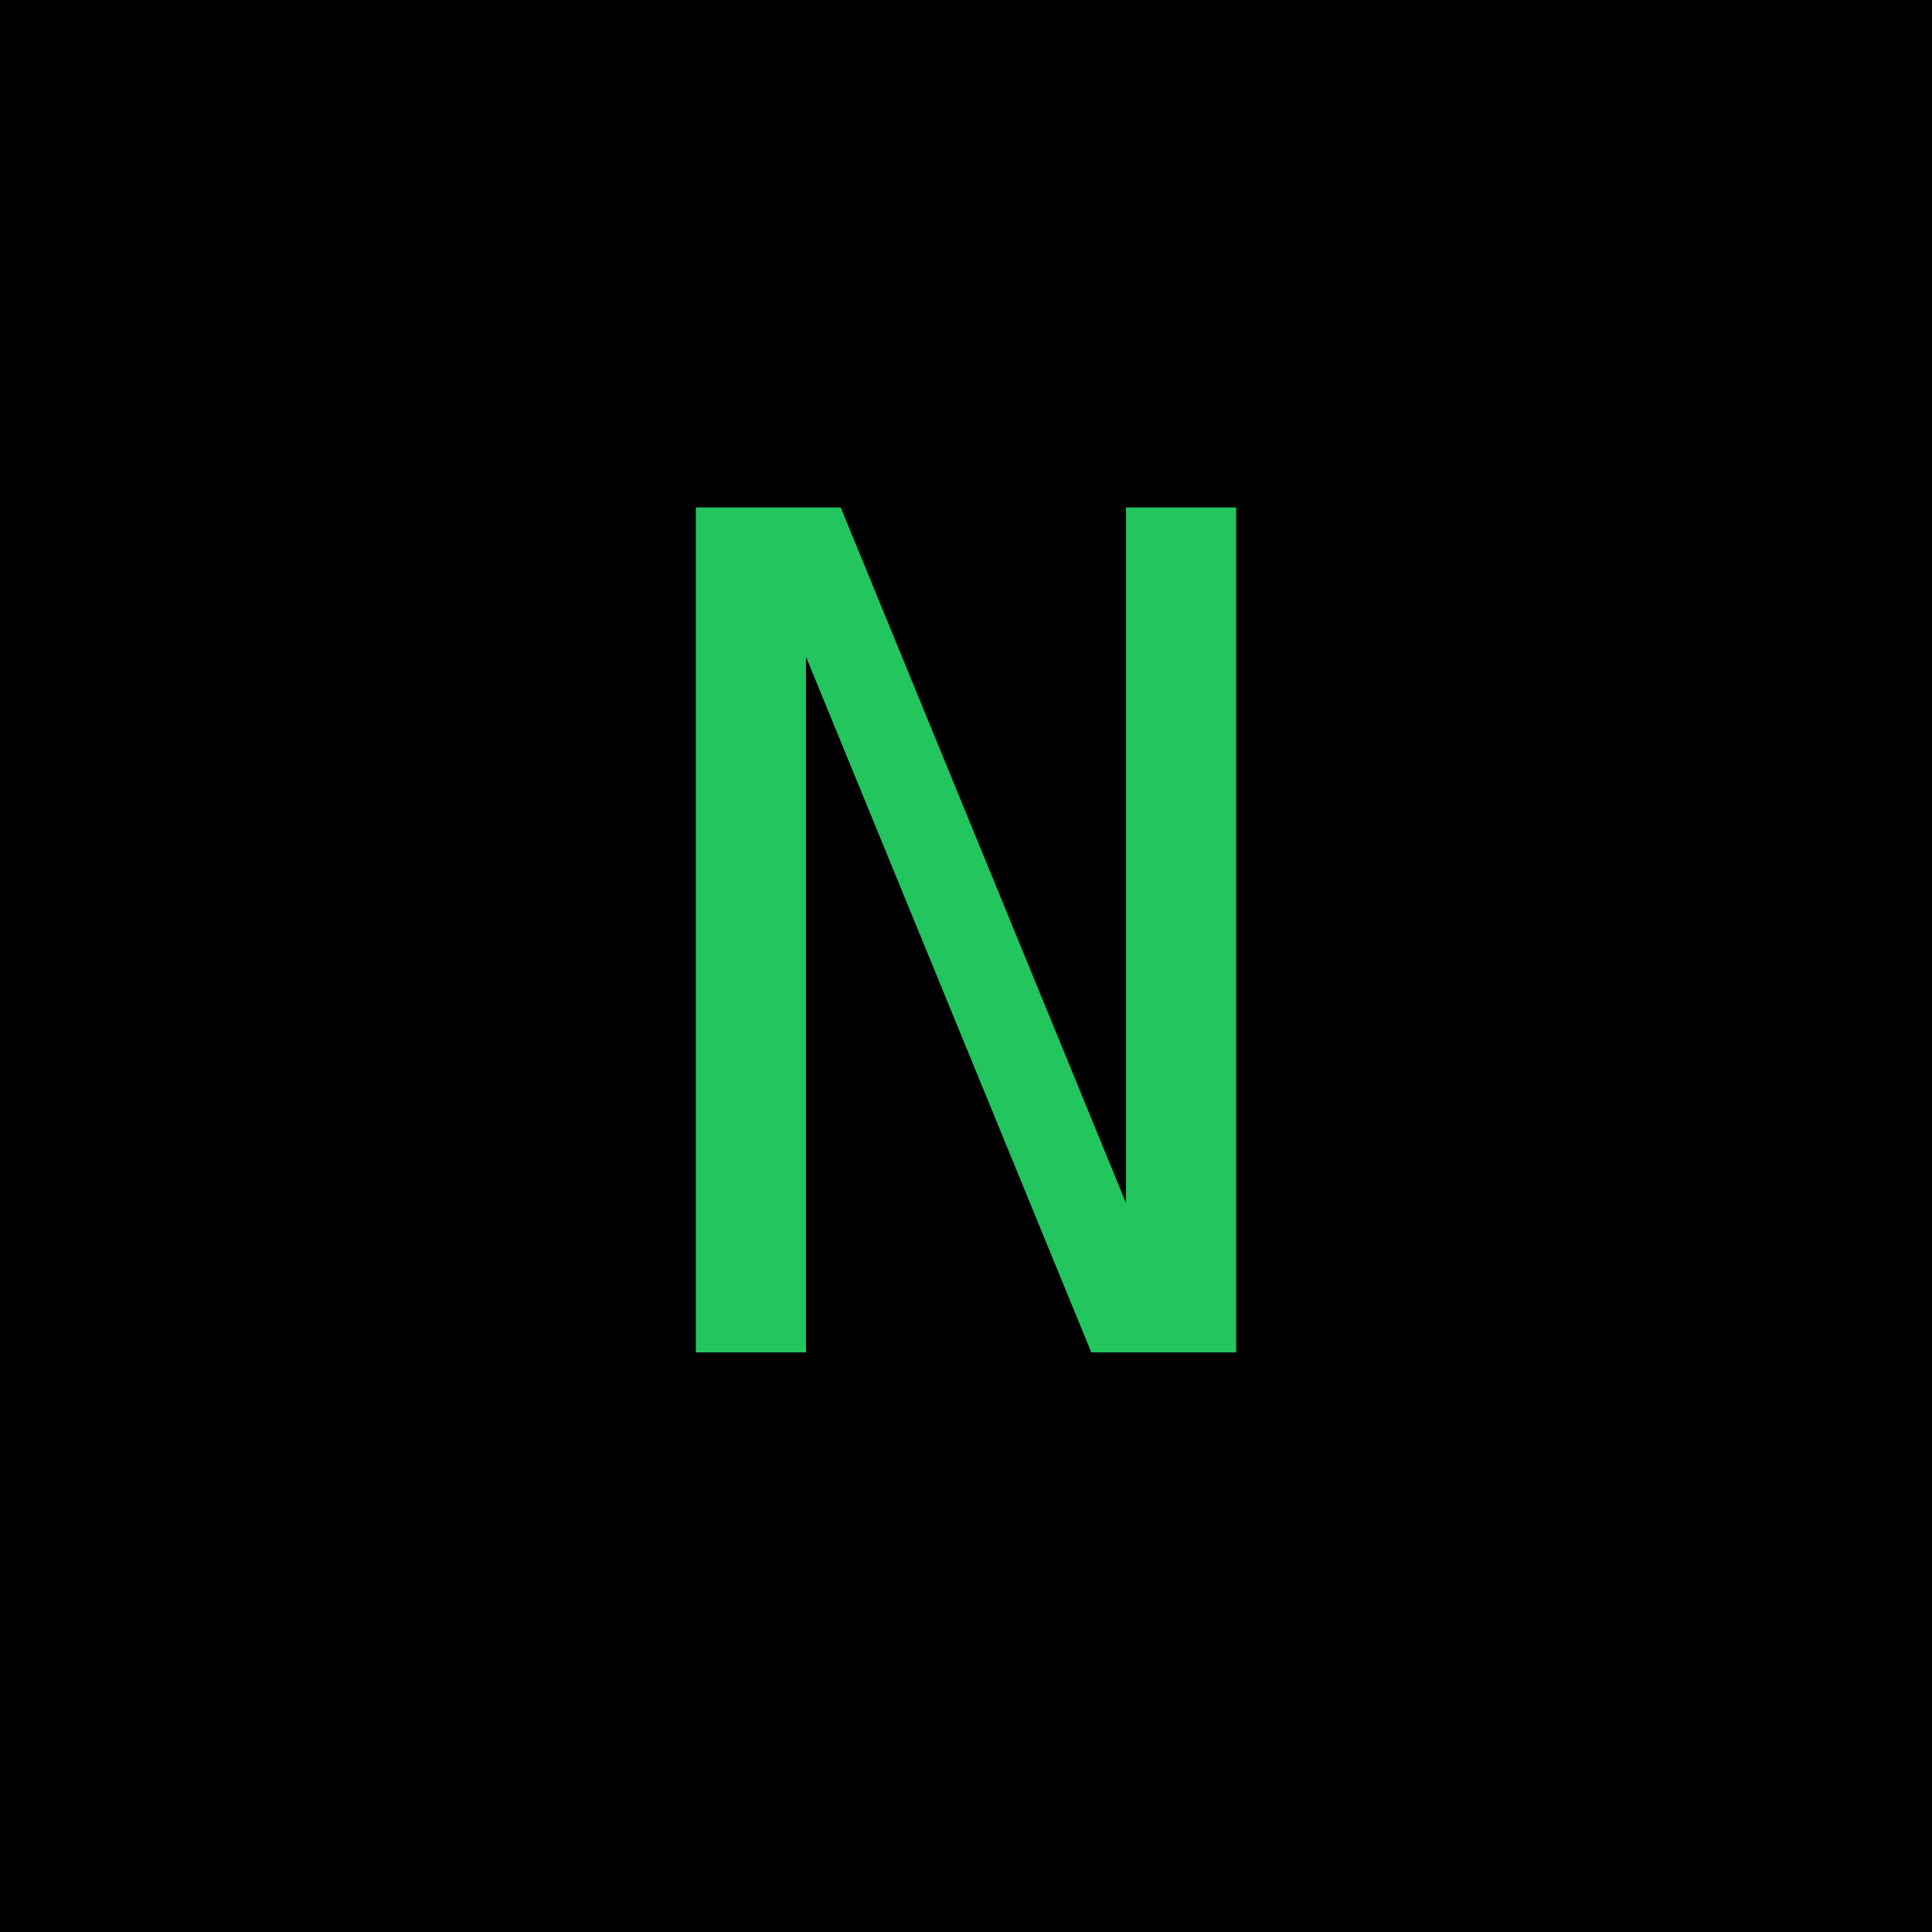
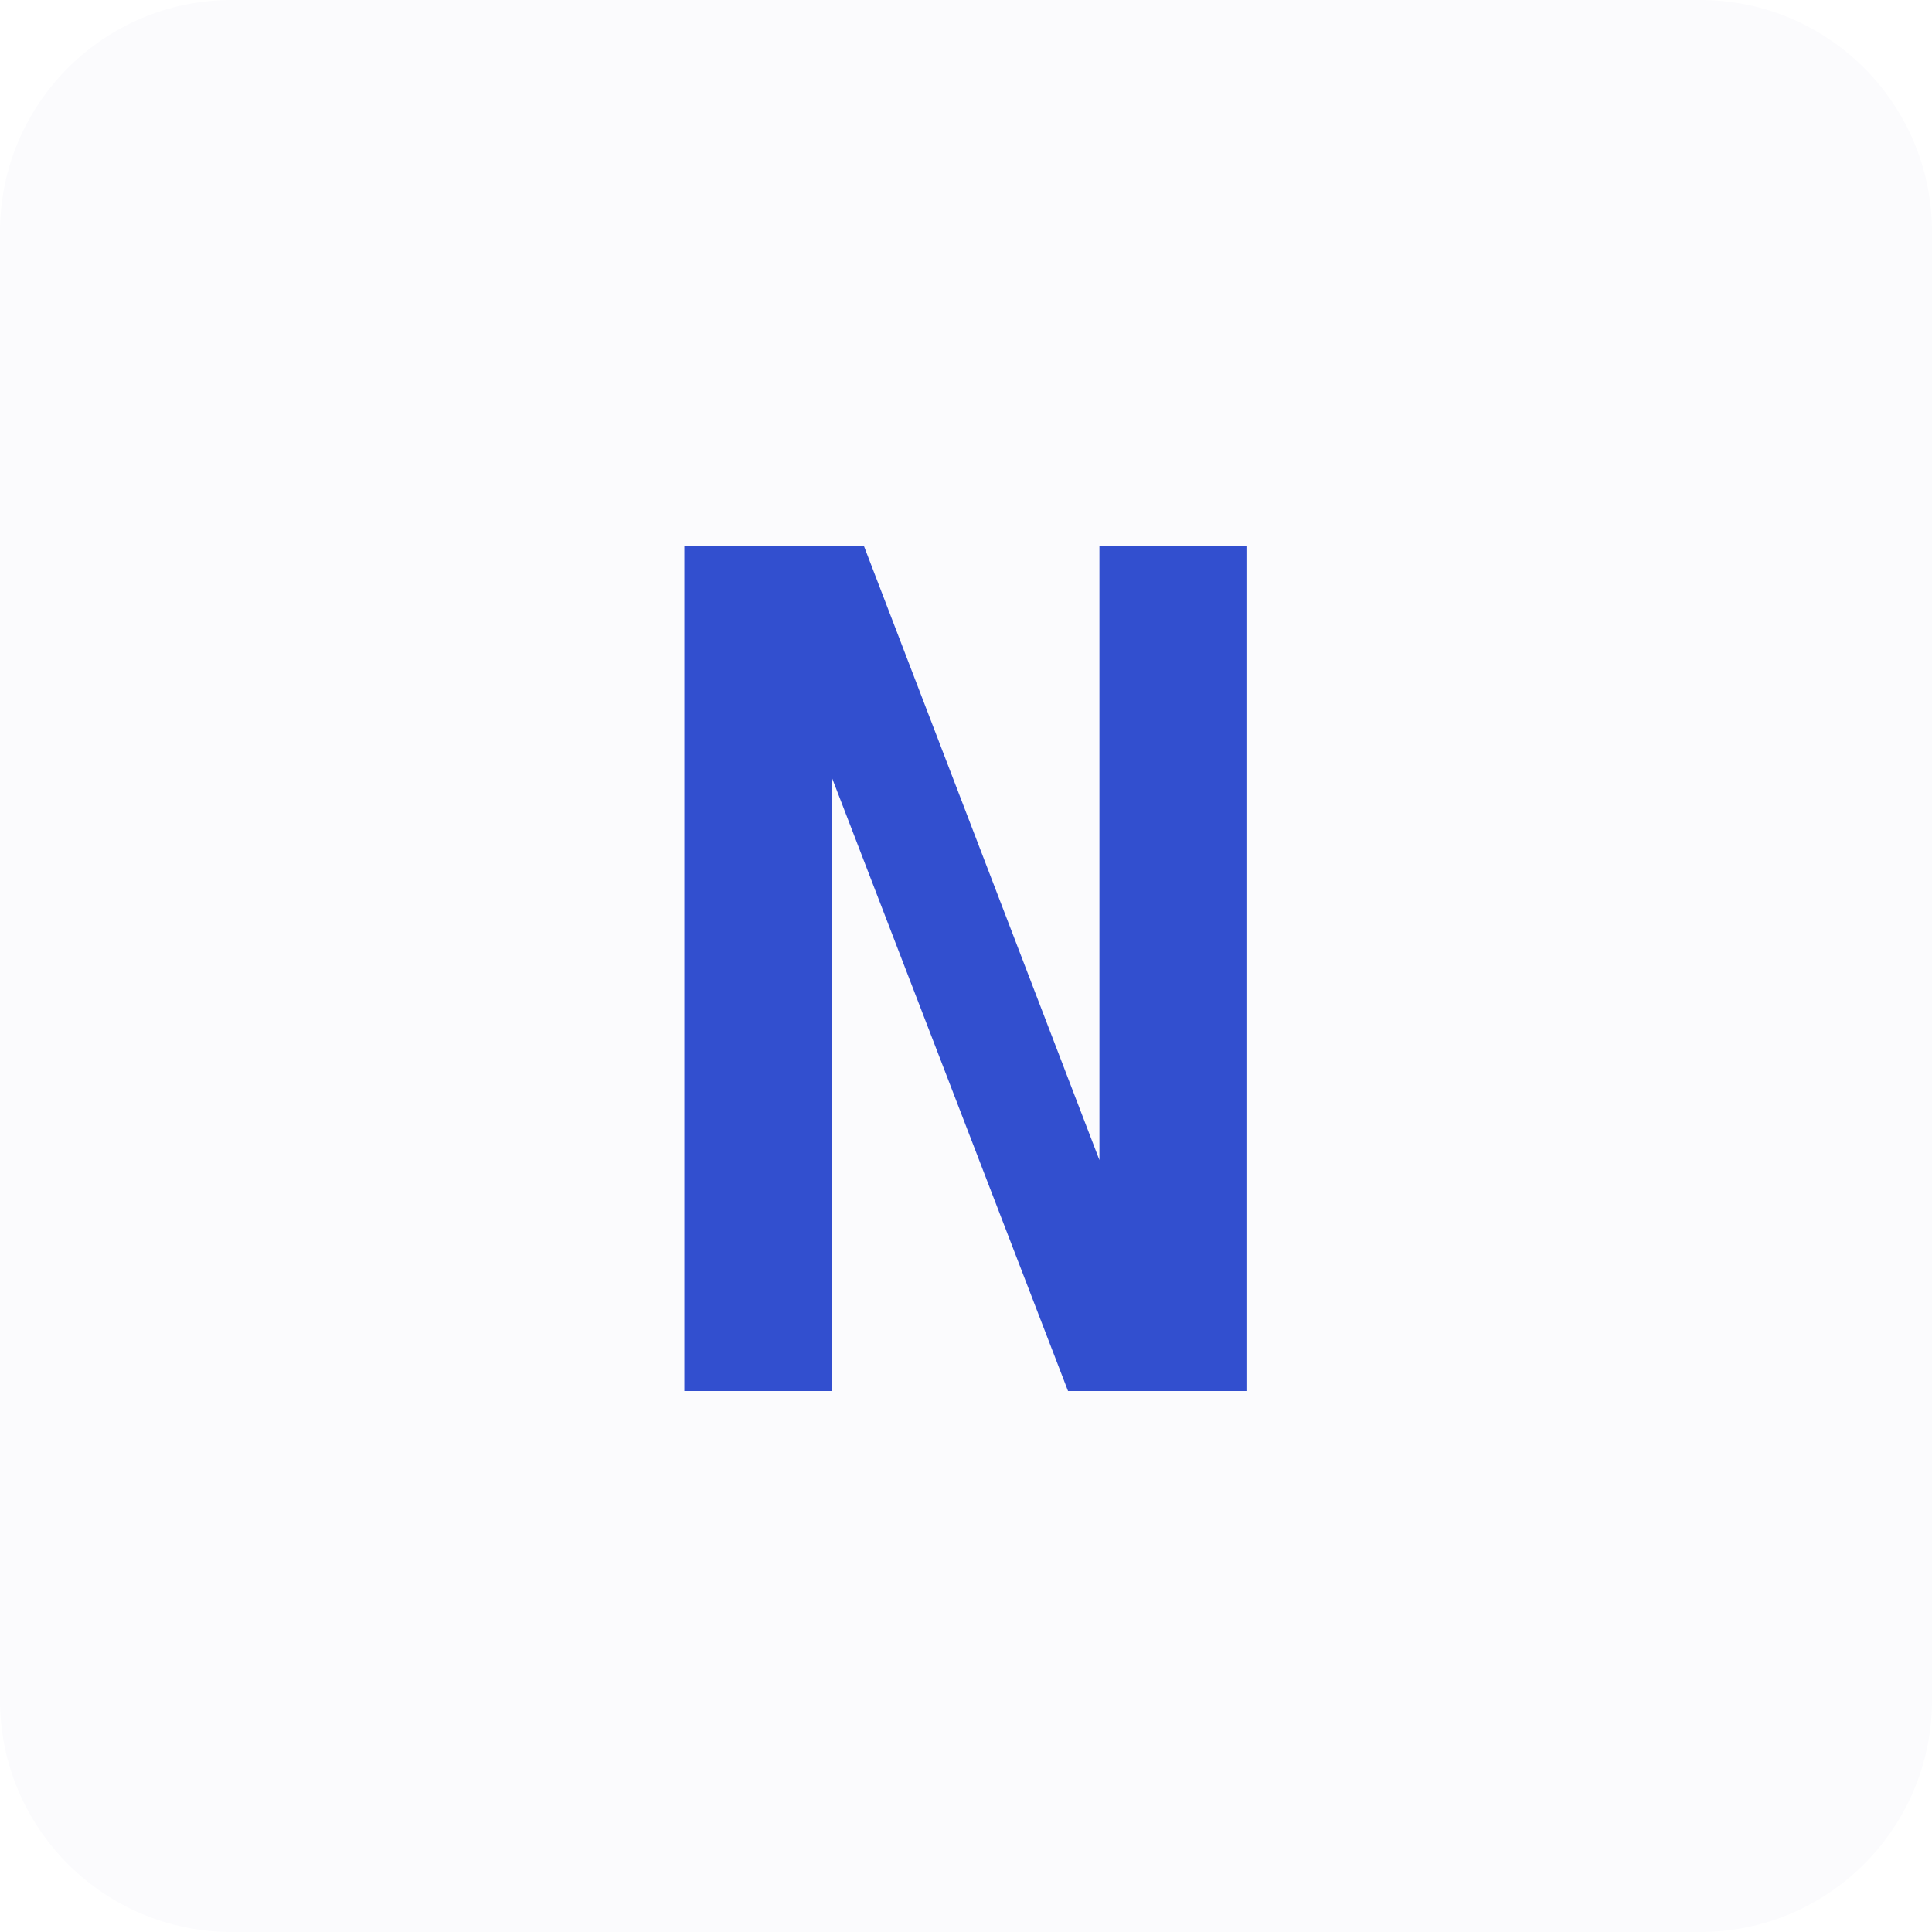
<svg xmlns="http://www.w3.org/2000/svg" viewBox="0 0 100 100">
-   <rect width="100" height="100" fill="#000" />
-   <text x="50" y="70" font-family="monospace" font-size="60" fill="#22c55e" text-anchor="middle">N</text>
+   <rect width="100" height="100" rx="12" fill="#fbfbfd" />
+   <text x="50" y="72" font-family="monospace" font-size="60" fill="#324fcf" text-anchor="middle" font-weight="bold">N</text>
</svg>
